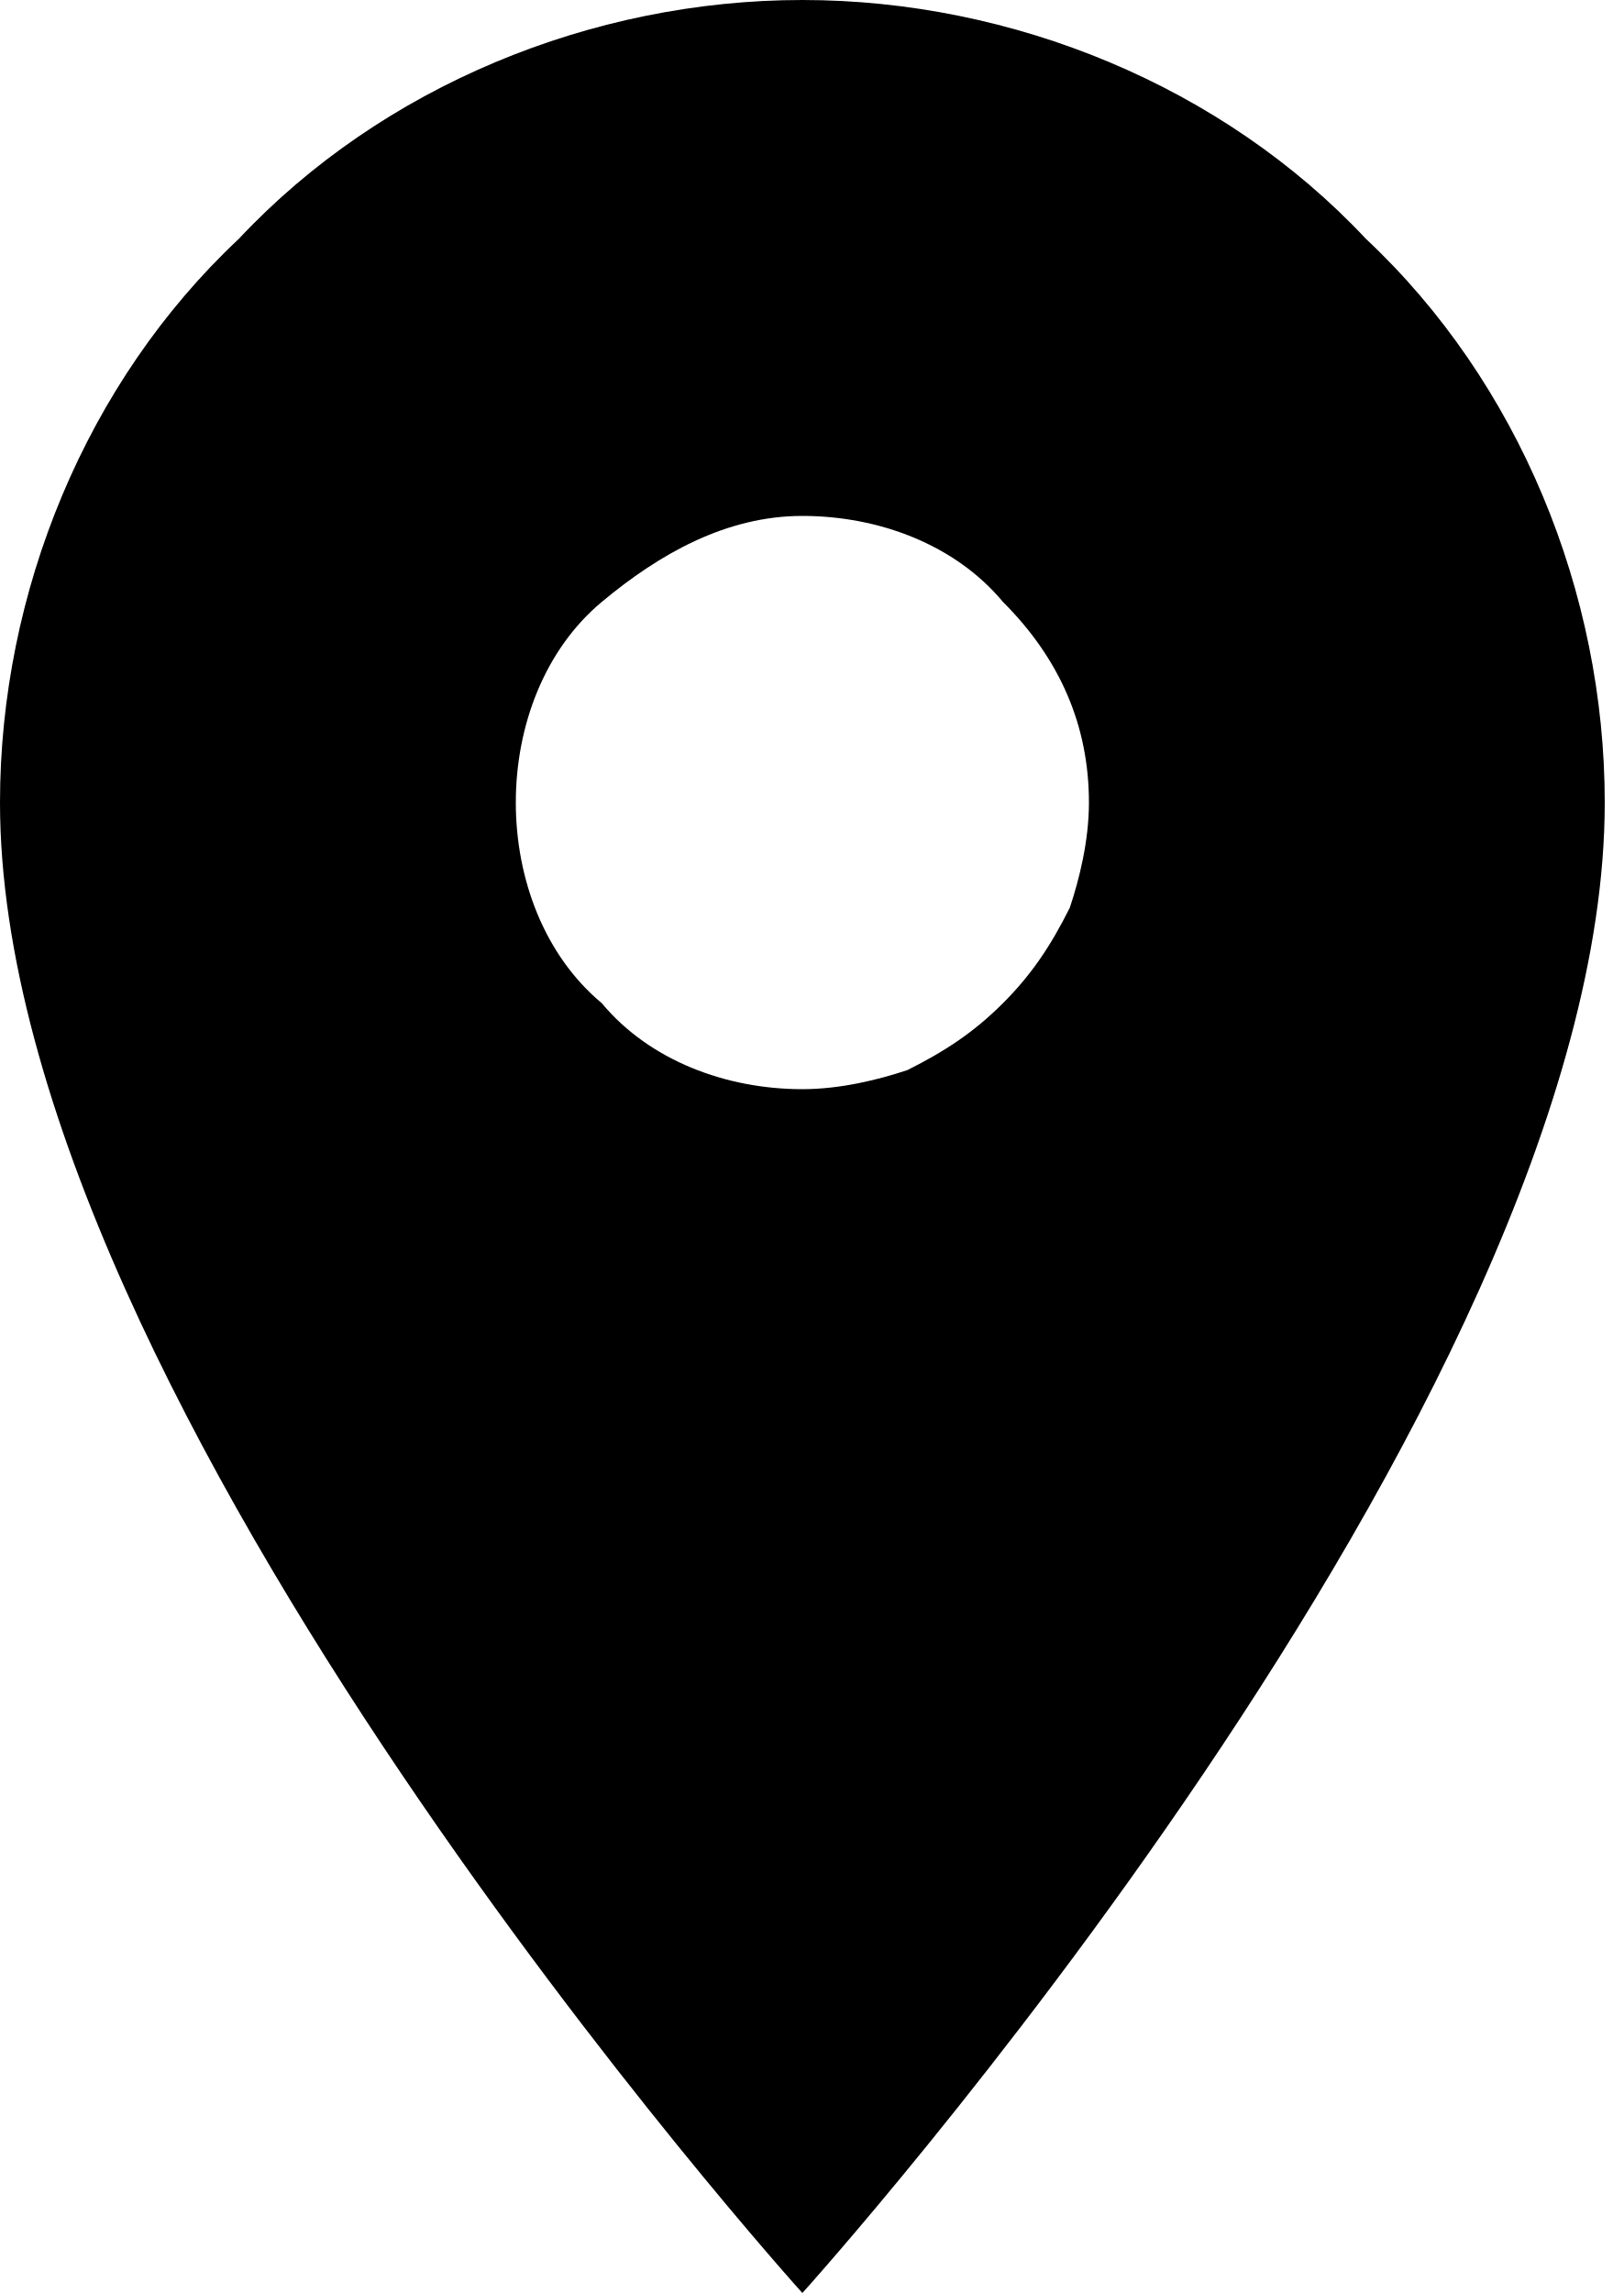
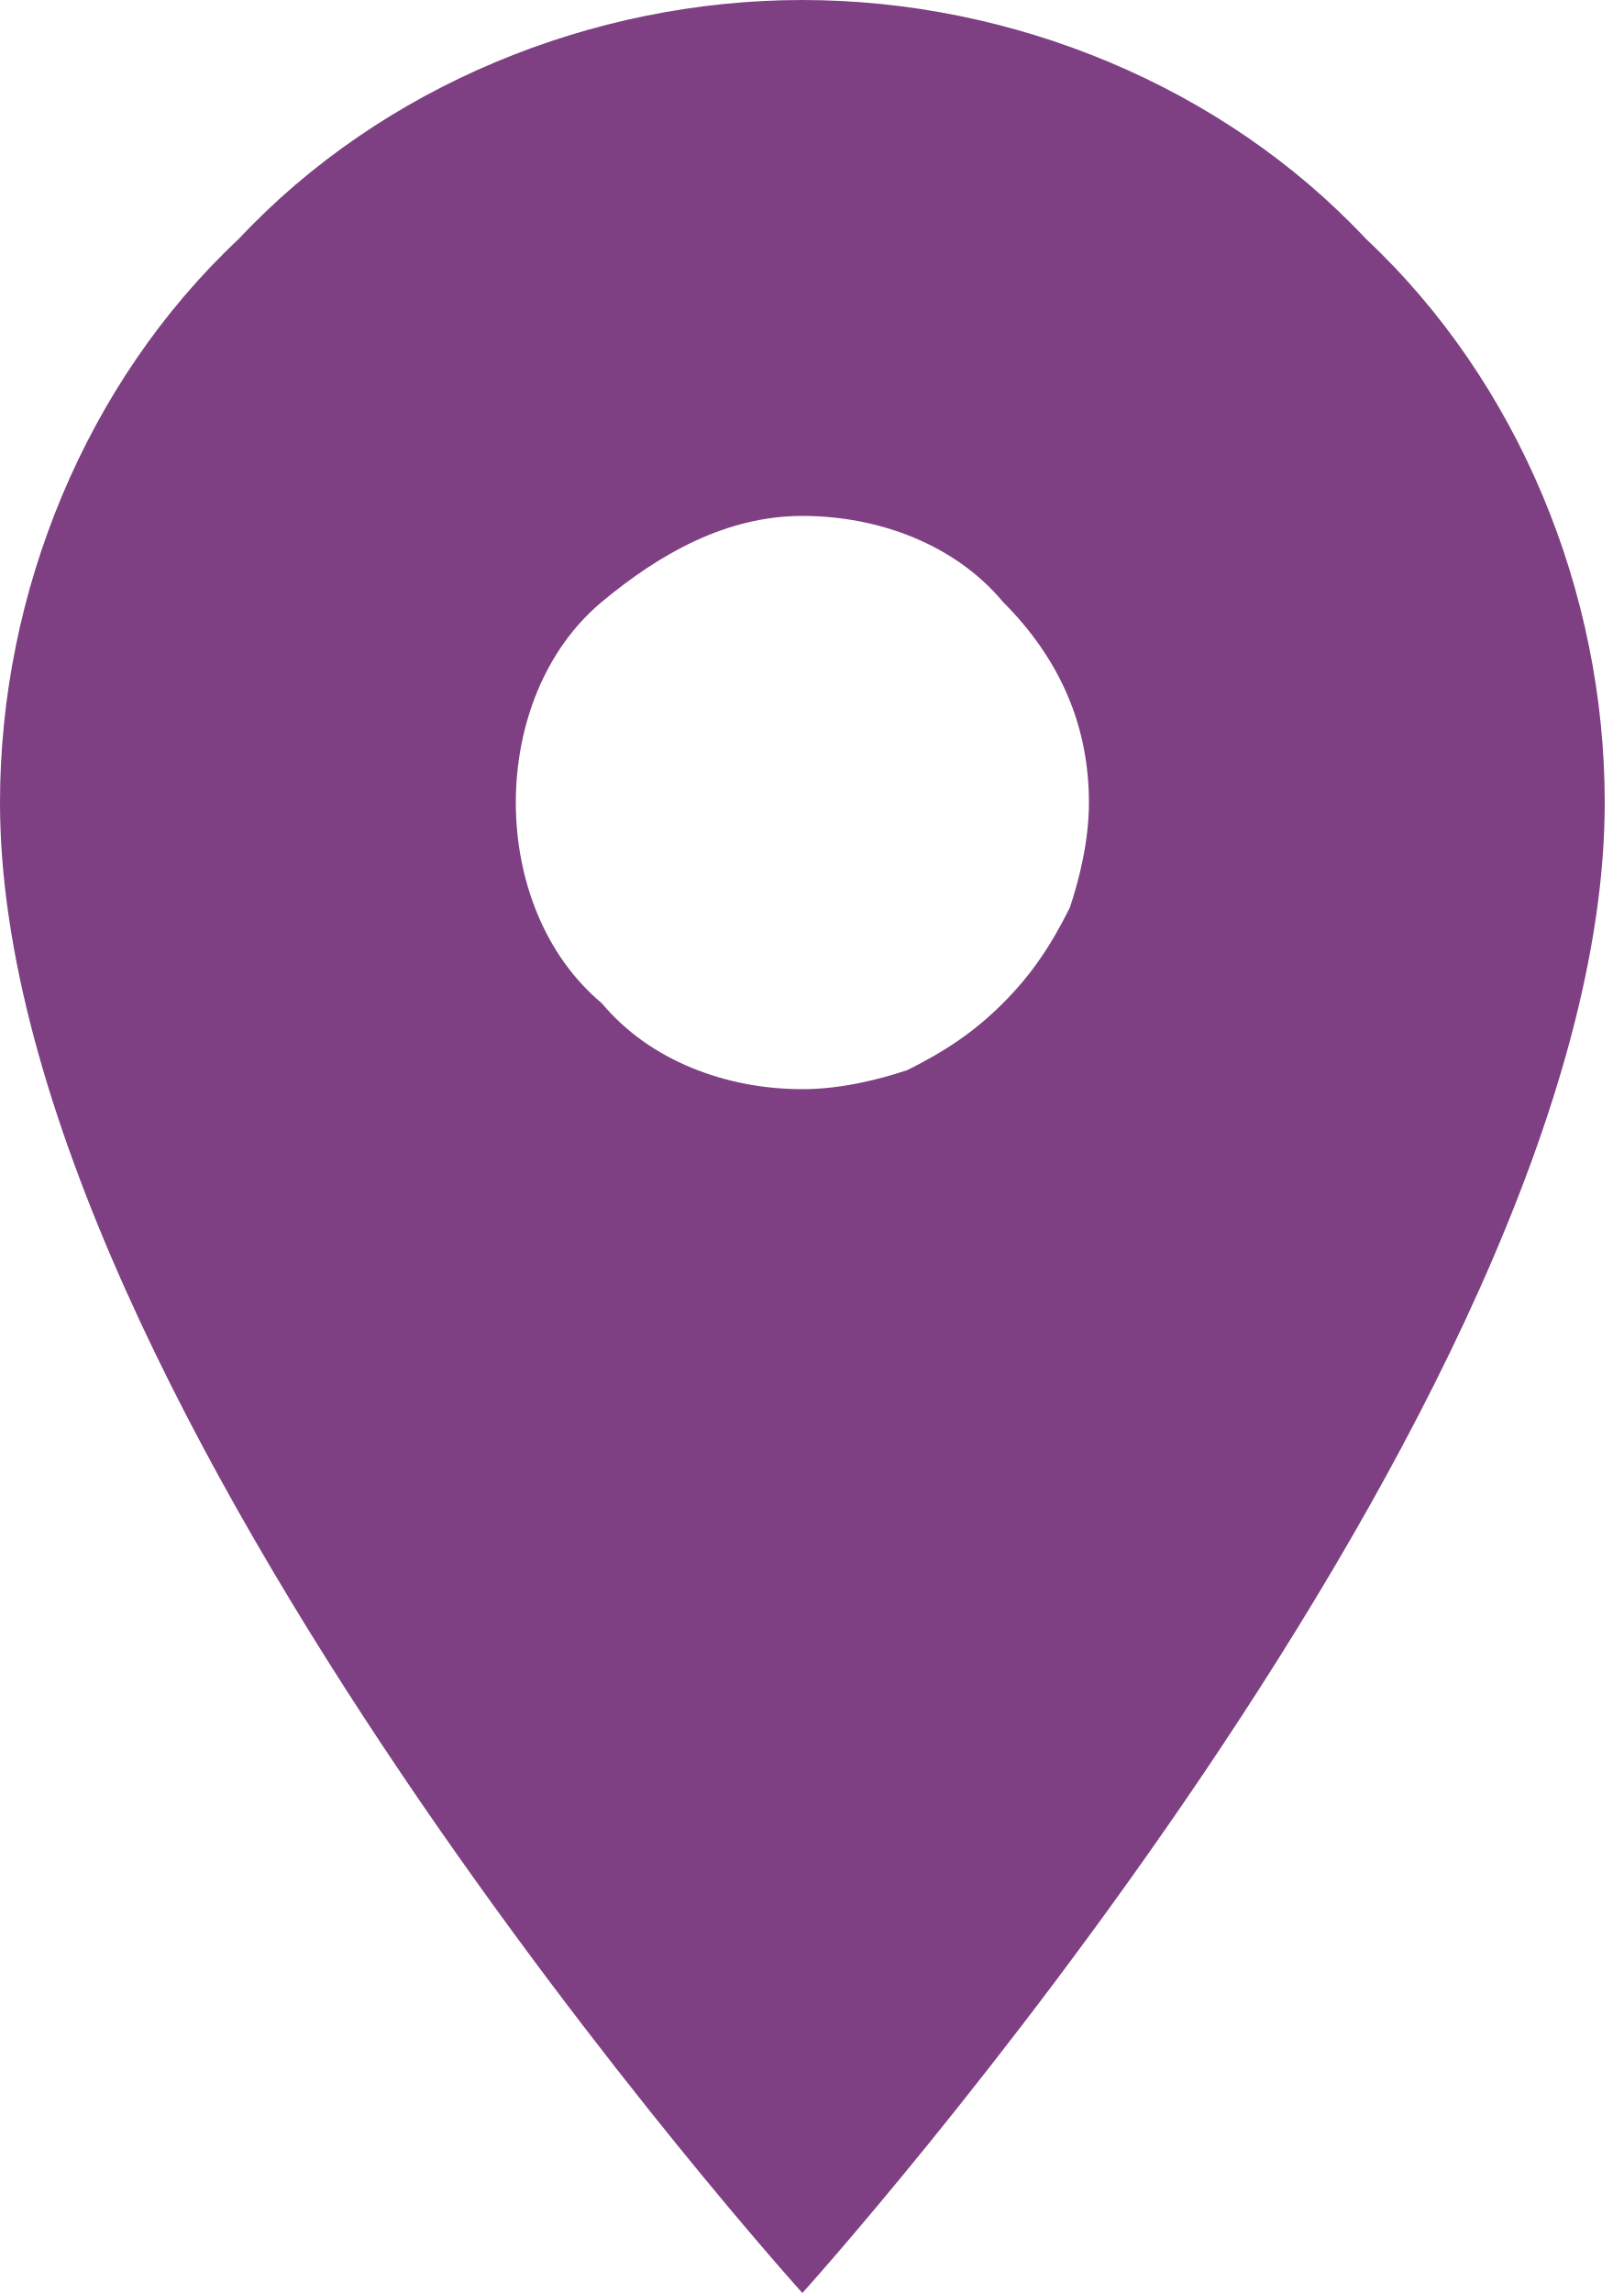
<svg xmlns="http://www.w3.org/2000/svg" version="1.1" id="Layer_1" x="0px" y="0px" viewBox="0 0 17 24" style="enable-background:new 0 0 17 24;" xml:space="preserve">
-   <path d="M8.4,11.4c-0.8,0-1.6-0.3-2.1-0.9C5.7,10,5.4,9.2,5.4,8.4c0-0.8,0.3-1.6,0.9-2.1s1.3-0.9,2.1-0.9c0.8,0,1.6,0.3,2.1,0.9  c0.6,0.6,0.9,1.3,0.9,2.1c0,0.4-0.1,0.8-0.2,1.1c-0.2,0.4-0.4,0.7-0.7,1c-0.3,0.3-0.6,0.5-1,0.7C9.2,11.3,8.8,11.4,8.4,11.4z M8.4,0  C6.2,0,4,0.9,2.5,2.5C0.9,4,0,6.2,0,8.4C0,14.7,8.4,24,8.4,24s8.4-9.3,8.4-15.6c0-2.2-0.9-4.4-2.5-5.9C12.8,0.9,10.6,0,8.4,0z" />
+   <style type="text/css">
+ 	.st0{fill:#7E4082;}
+ </style>
+   <path class="st0" d="M8.4,11.4c-0.8,0-1.6-0.3-2.1-0.9C5.7,10,5.4,9.2,5.4,8.4s0.3-1.6,0.9-2.1s1.3-0.9,2.1-0.9  c0.8,0,1.6,0.3,2.1,0.9c0.6,0.6,0.9,1.3,0.9,2.1c0,0.4-0.1,0.8-0.2,1.1c-0.2,0.4-0.4,0.7-0.7,1s-0.6,0.5-1,0.7  C9.2,11.3,8.8,11.4,8.4,11.4z M8.4,0C6.2,0,4,0.9,2.5,2.5C0.9,4,0,6.2,0,8.4C0,14.7,8.4,24,8.4,24s8.4-9.3,8.4-15.6  c0-2.2-0.9-4.4-2.5-5.9C12.8,0.9,10.6,0,8.4,0z" />
</svg>
